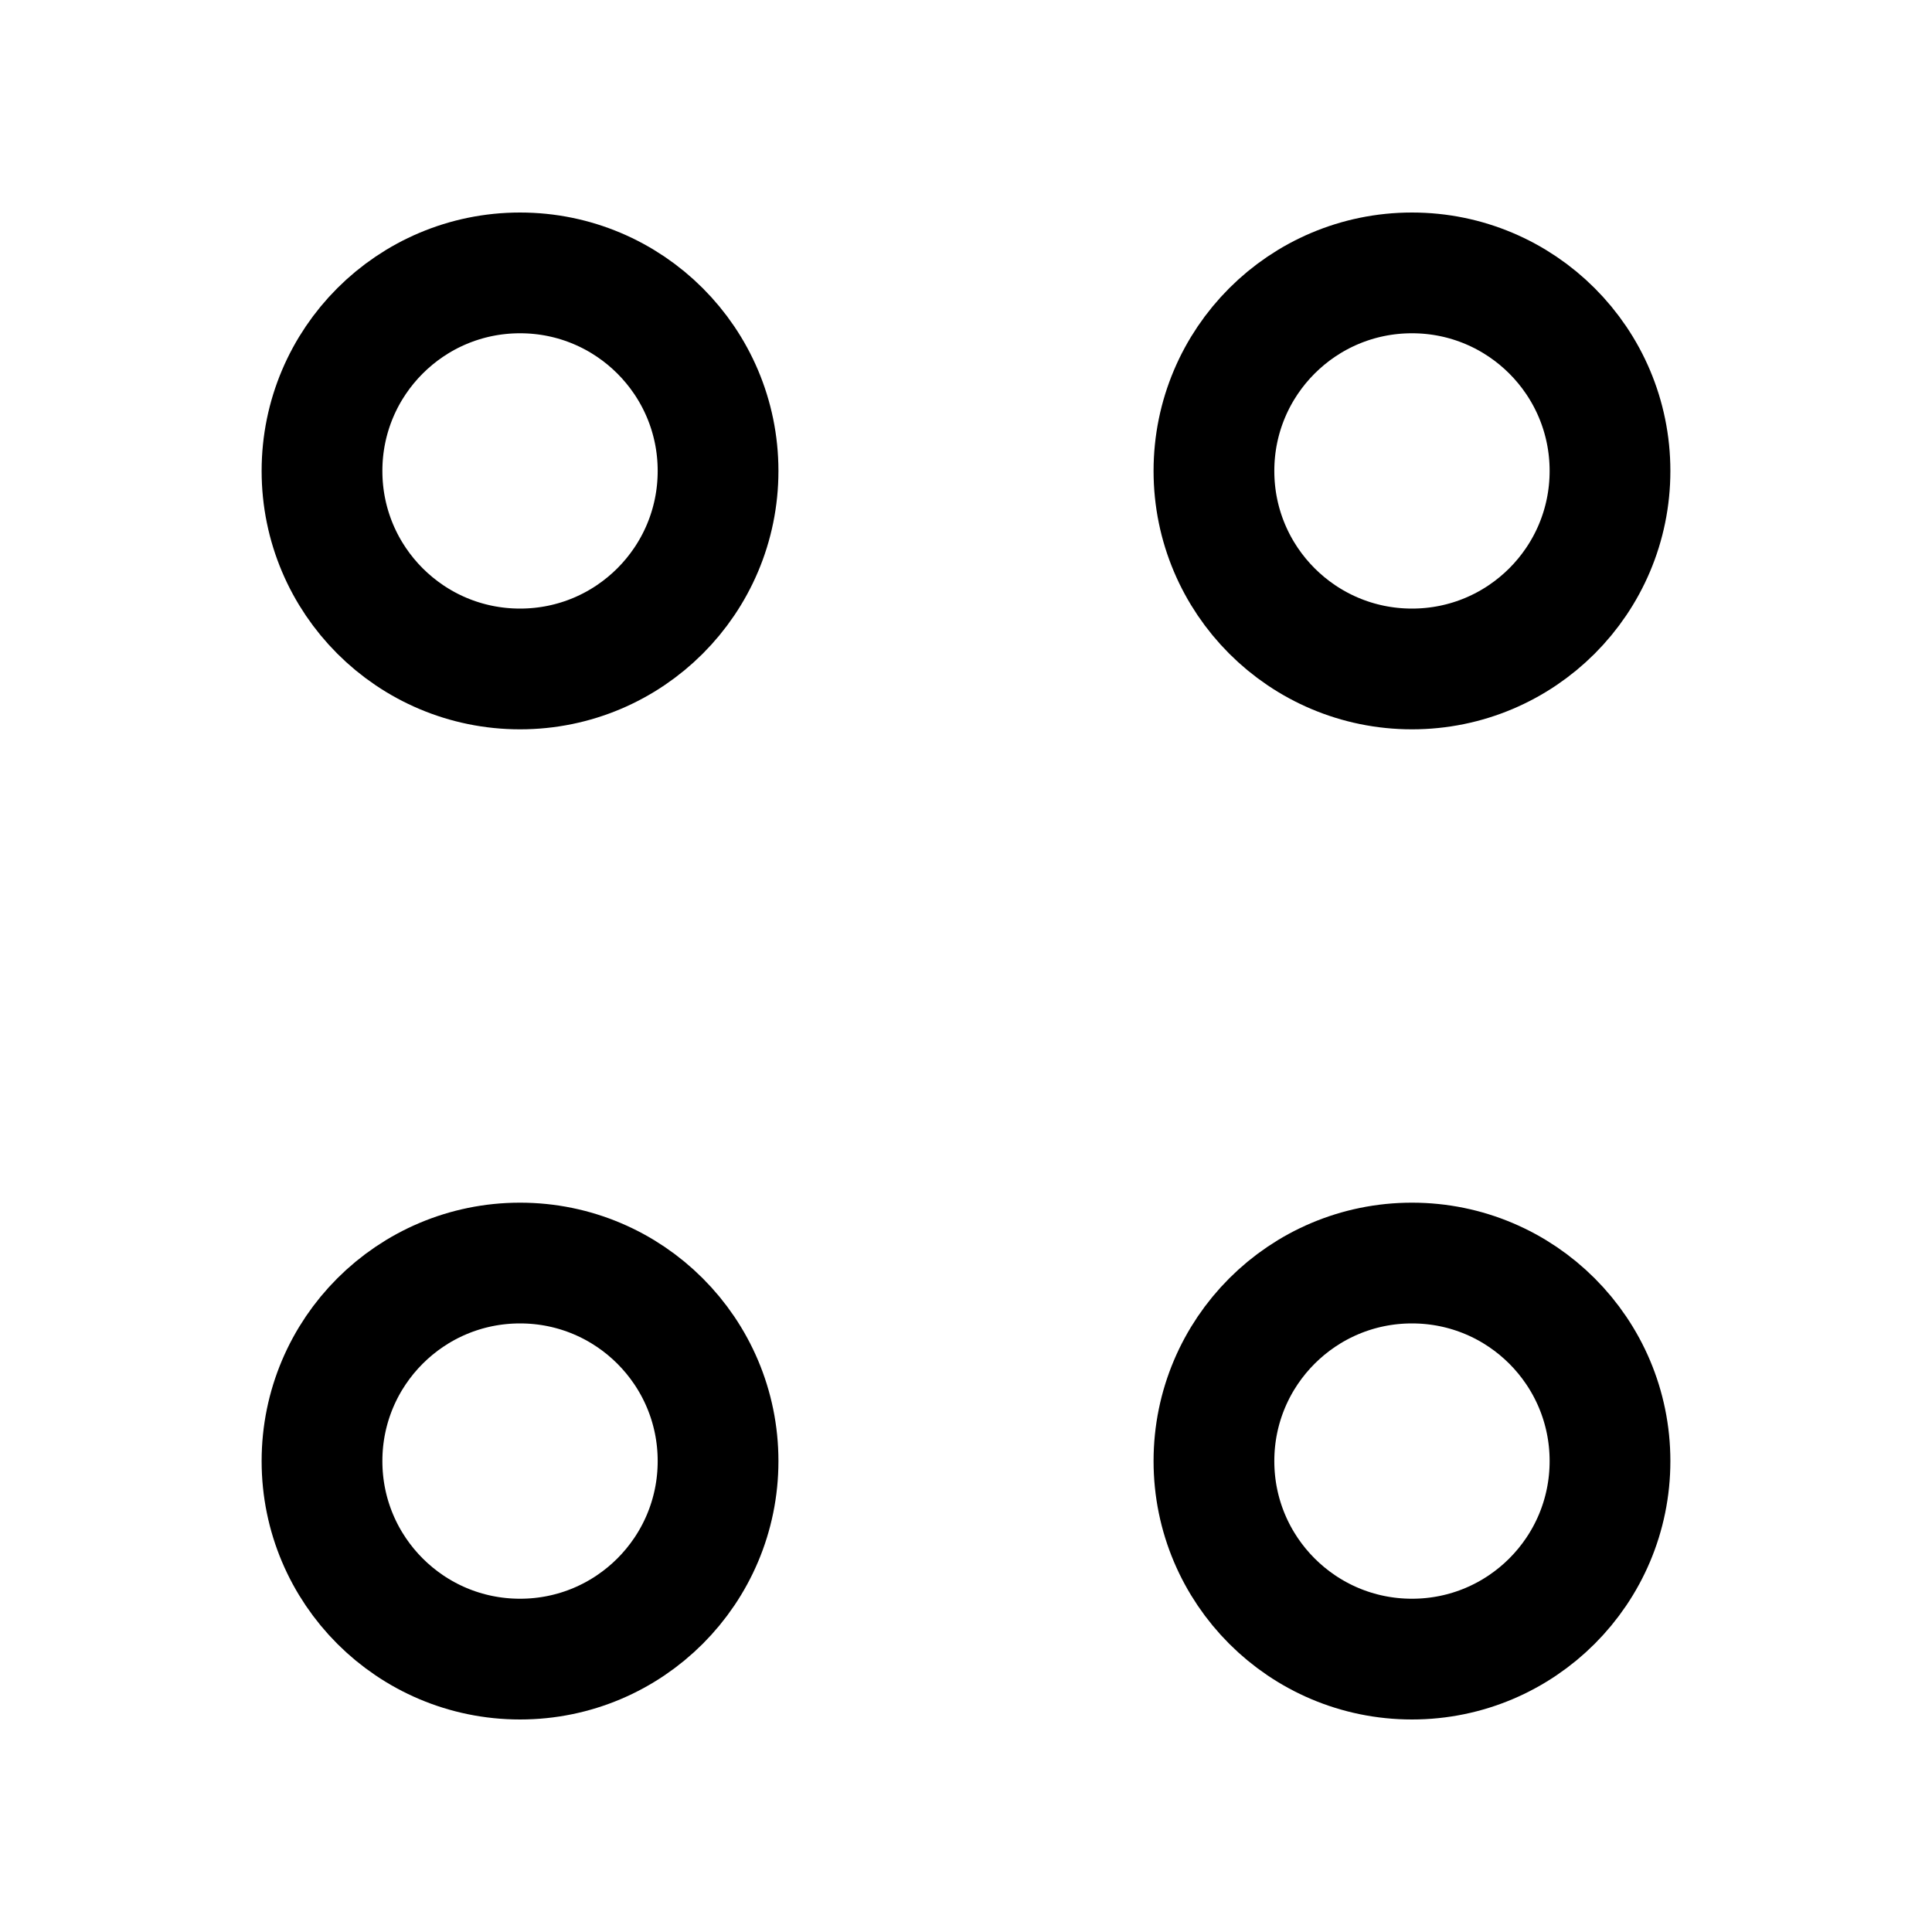
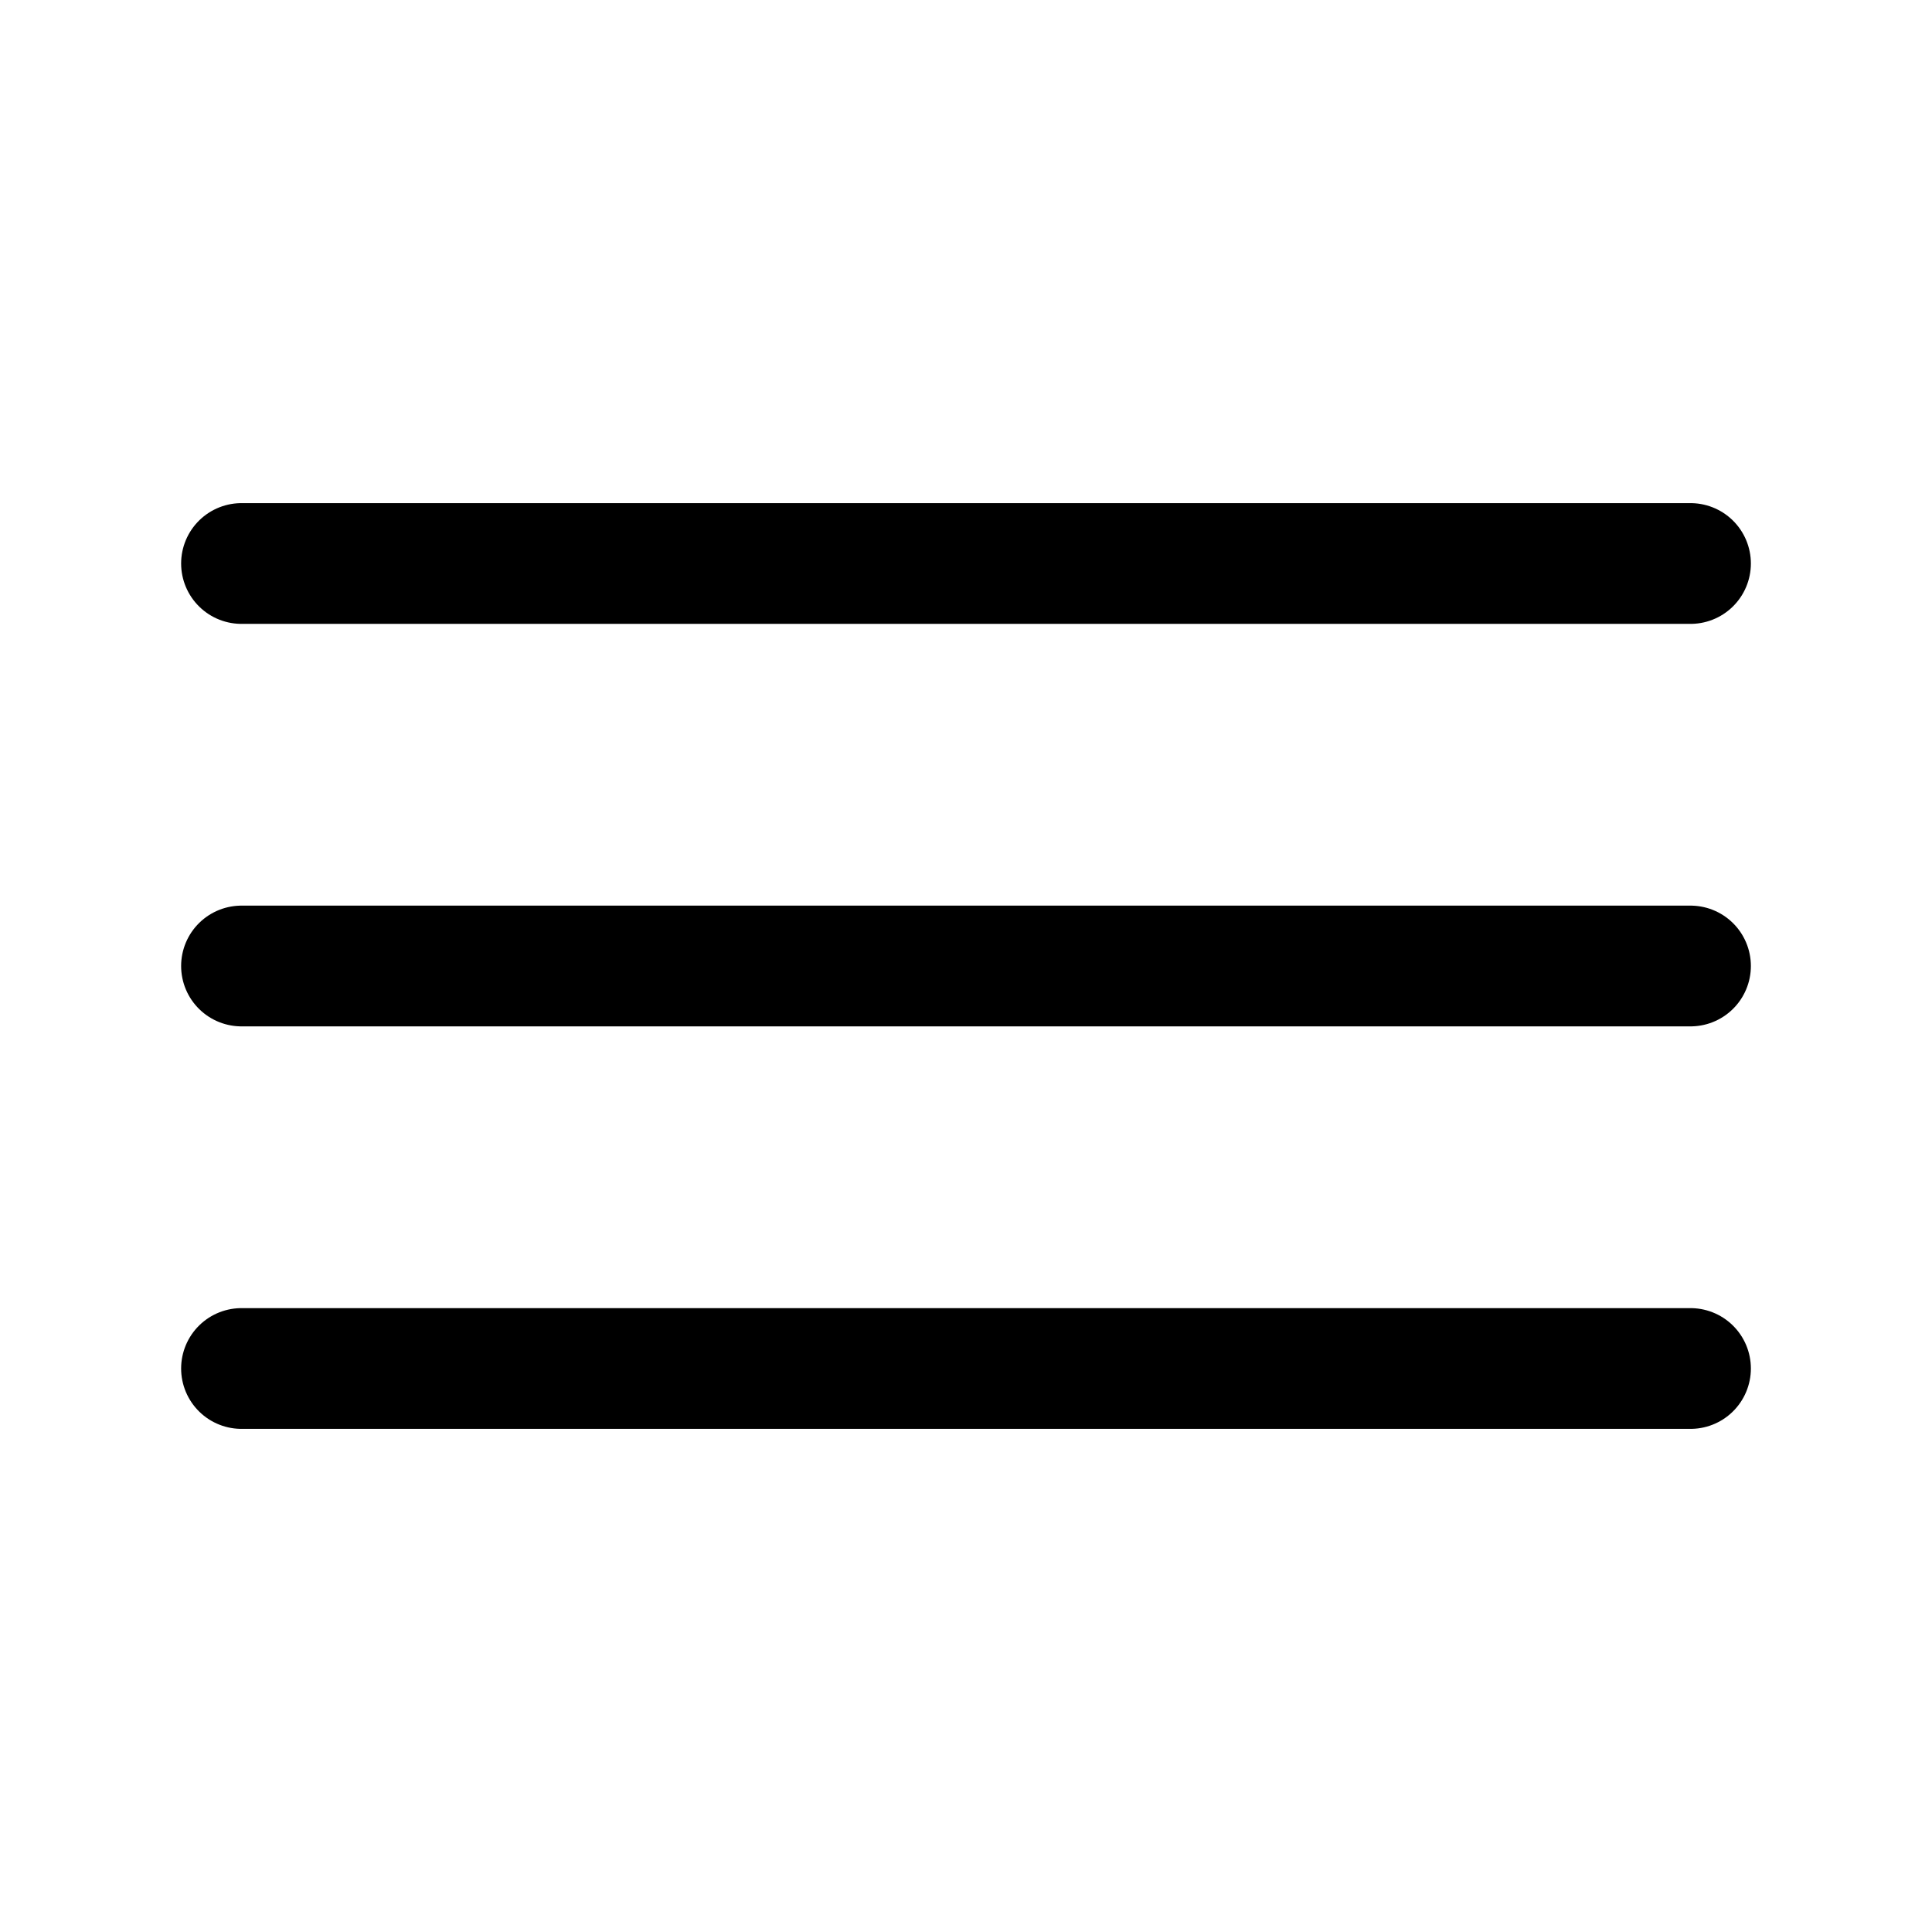
<svg xmlns="http://www.w3.org/2000/svg" viewBox="0 0 24 24" fill="none">
-   <path d="M17.54 8.31C18.899 8.31 20 7.209 20 5.85C20 4.491 18.899 3.39 17.54 3.39C16.181 3.39 15.08 4.491 15.08 5.85C15.08 7.209 16.181 8.31 17.54 8.31Z" stroke="currentColor" stroke-width="1.5" stroke-miterlimit="10" stroke-linecap="round" stroke-linejoin="round" />
-   <path d="M6.46 8.31C7.819 8.31 8.92 7.209 8.92 5.85C8.92 4.491 7.819 3.39 6.46 3.39C5.101 3.39 4 4.491 4 5.85C4 7.209 5.101 8.31 6.46 8.31Z" stroke="currentColor" stroke-width="1.5" stroke-miterlimit="10" stroke-linecap="round" stroke-linejoin="round" />
-   <path d="M17.54 20.61C18.899 20.61 20 19.509 20 18.15C20 16.791 18.899 15.69 17.54 15.69C16.181 15.69 15.08 16.791 15.08 18.15C15.08 19.509 16.181 20.61 17.54 20.61Z" stroke="currentColor" stroke-width="1.5" stroke-miterlimit="10" stroke-linecap="round" stroke-linejoin="round" />
-   <path d="M6.46 20.61C7.819 20.61 8.92 19.509 8.92 18.15C8.92 16.791 7.819 15.69 6.46 15.69C5.101 15.69 4 16.791 4 18.15C4 19.509 5.101 20.61 6.46 20.61Z" stroke="currentColor" stroke-width="1.5" stroke-miterlimit="10" stroke-linecap="round" stroke-linejoin="round" />
+   <path d="M3 7H21" stroke="currentColor" stroke-width="1.5" stroke-linecap="round" />
+   <path d="M3 12H21" stroke="currentColor" stroke-width="1.5" stroke-linecap="round" />
+   <path d="M3 17H21" stroke="currentColor" stroke-width="1.5" stroke-linecap="round" />
</svg>
